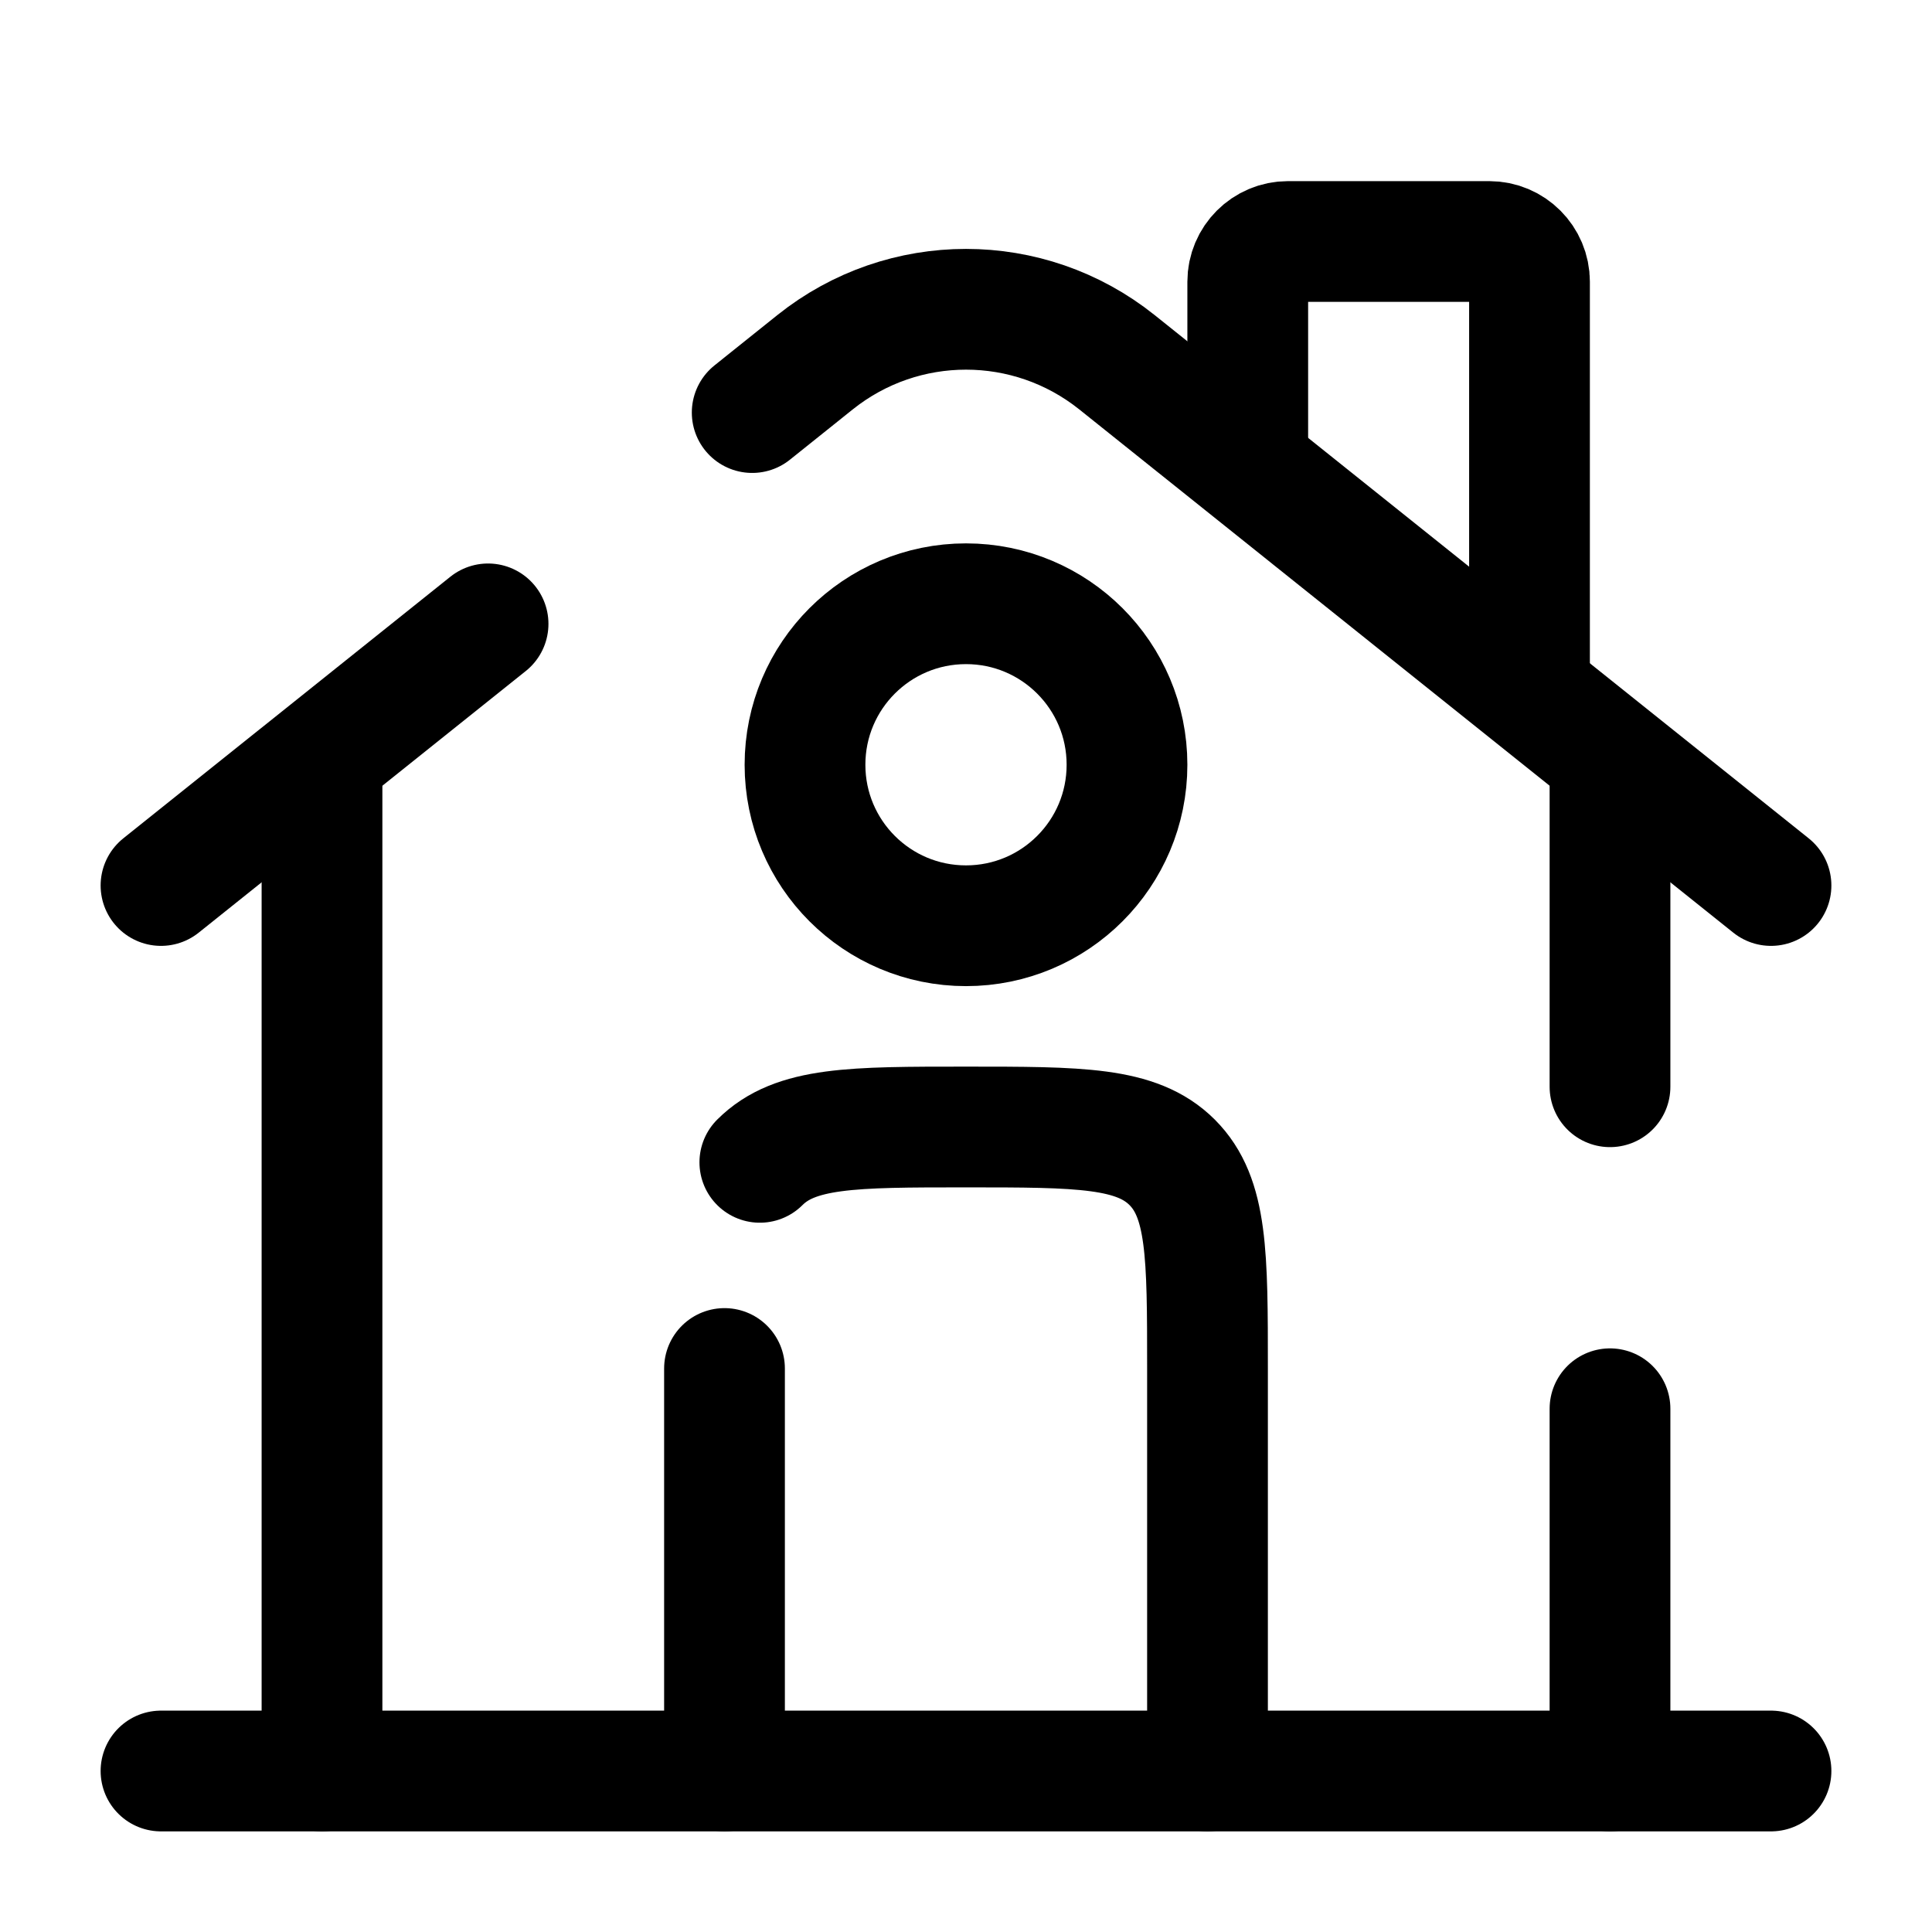
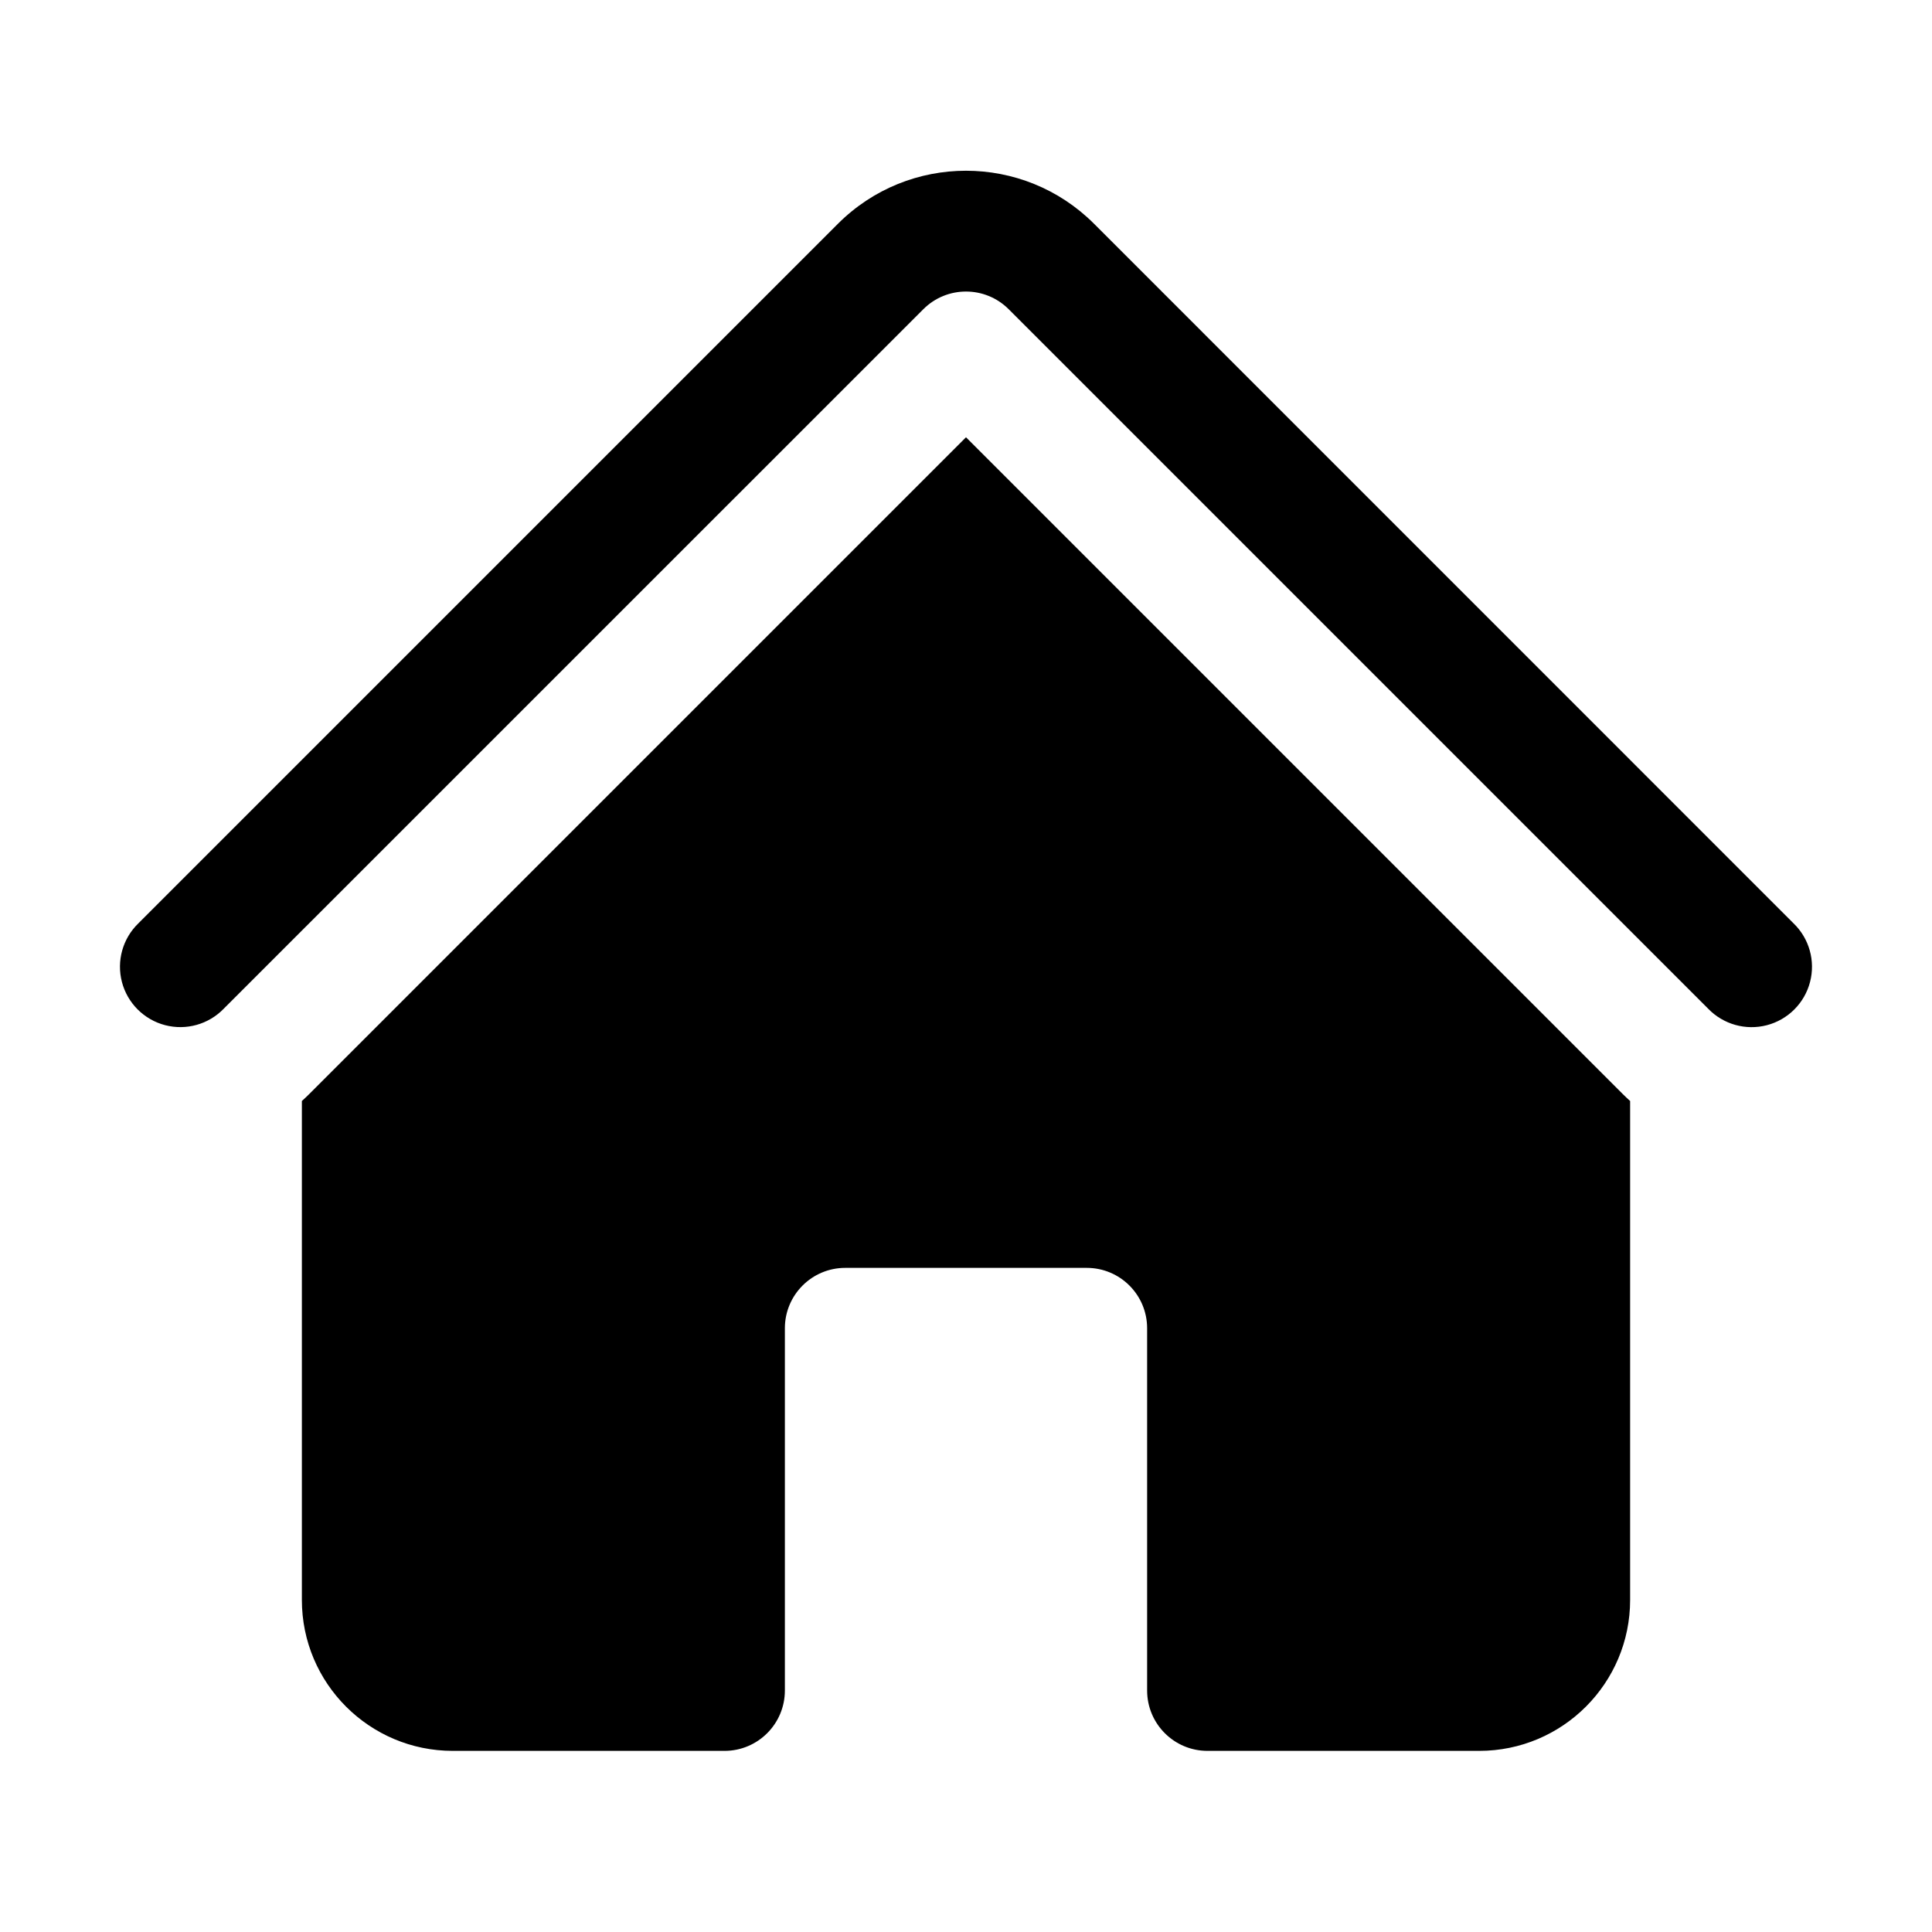
- <svg xmlns="http://www.w3.org/2000/svg" width="800px" height="800px" viewBox="0 0 24 24" fill="none">
-   <g id="SVGRepo_bgCarrier" stroke-width="0" />
-   <g id="SVGRepo_tracerCarrier" stroke-linecap="round" stroke-linejoin="round" />
-   <g id="SVGRepo_iconCarrier">
-     <path d="M22 22L2 22" stroke="#000000" stroke-width="1.5" stroke-linecap="round" />
-     <path d="M2 11L6.063 7.75M22 11L13.874 4.499C12.778 3.623 11.222 3.623 10.126 4.499L9.344 5.125" stroke="#000000" stroke-width="1.5" stroke-linecap="round" />
-     <path d="M15.5 5.5V3.5C15.5 3.224 15.724 3 16 3H18.5C18.776 3 19 3.224 19 3.5V8.5" stroke="#000000" stroke-width="1.5" stroke-linecap="round" />
-     <path d="M4 22V9.5" stroke="#000000" stroke-width="1.5" stroke-linecap="round" />
-     <path d="M20 9.5V13.5M20 22V17.5" stroke="#000000" stroke-width="1.5" stroke-linecap="round" />
-     <path d="M15 22V17C15 15.586 15 14.879 14.561 14.439C14.121 14 13.414 14 12 14C10.586 14 9.879 14 9.439 14.439M9 22V17" stroke="#000000" stroke-width="1.5" stroke-linecap="round" stroke-linejoin="round" />
-     <path d="M14 9.5C14 10.605 13.105 11.5 12 11.5C10.895 11.5 10 10.605 10 9.5C10 8.395 10.895 7.5 12 7.5C13.105 7.5 14 8.395 14 9.5Z" stroke="#000000" stroke-width="1.5" />
-   </g>
+ <svg xmlns="http://www.w3.org/2000/svg" viewBox="0 0 24 24" fill="#000000" className="size-6">
+   <path d="M11.47 3.841a.75.75 0 0 1 1.06 0l8.69 8.69a.75.75 0 1 0 1.06-1.061l-8.689-8.69a2.25 2.25 0 0 0-3.182 0l-8.69 8.69a.75.75 0 1 0 1.061 1.06l8.69-8.689Z" />
+   <path d="m12 5.432 8.159 8.159c.03.03.06.058.091.086v6.198c0 1.035-.84 1.875-1.875 1.875H15a.75.75 0 0 1-.75-.75v-4.5a.75.75 0 0 0-.75-.75h-3a.75.75 0 0 0-.75.75V21a.75.75 0 0 1-.75.75H5.625a1.875 1.875 0 0 1-1.875-1.875v-6.198a2.29 2.29 0 0 0 .091-.086L12 5.432Z" />
</svg>
